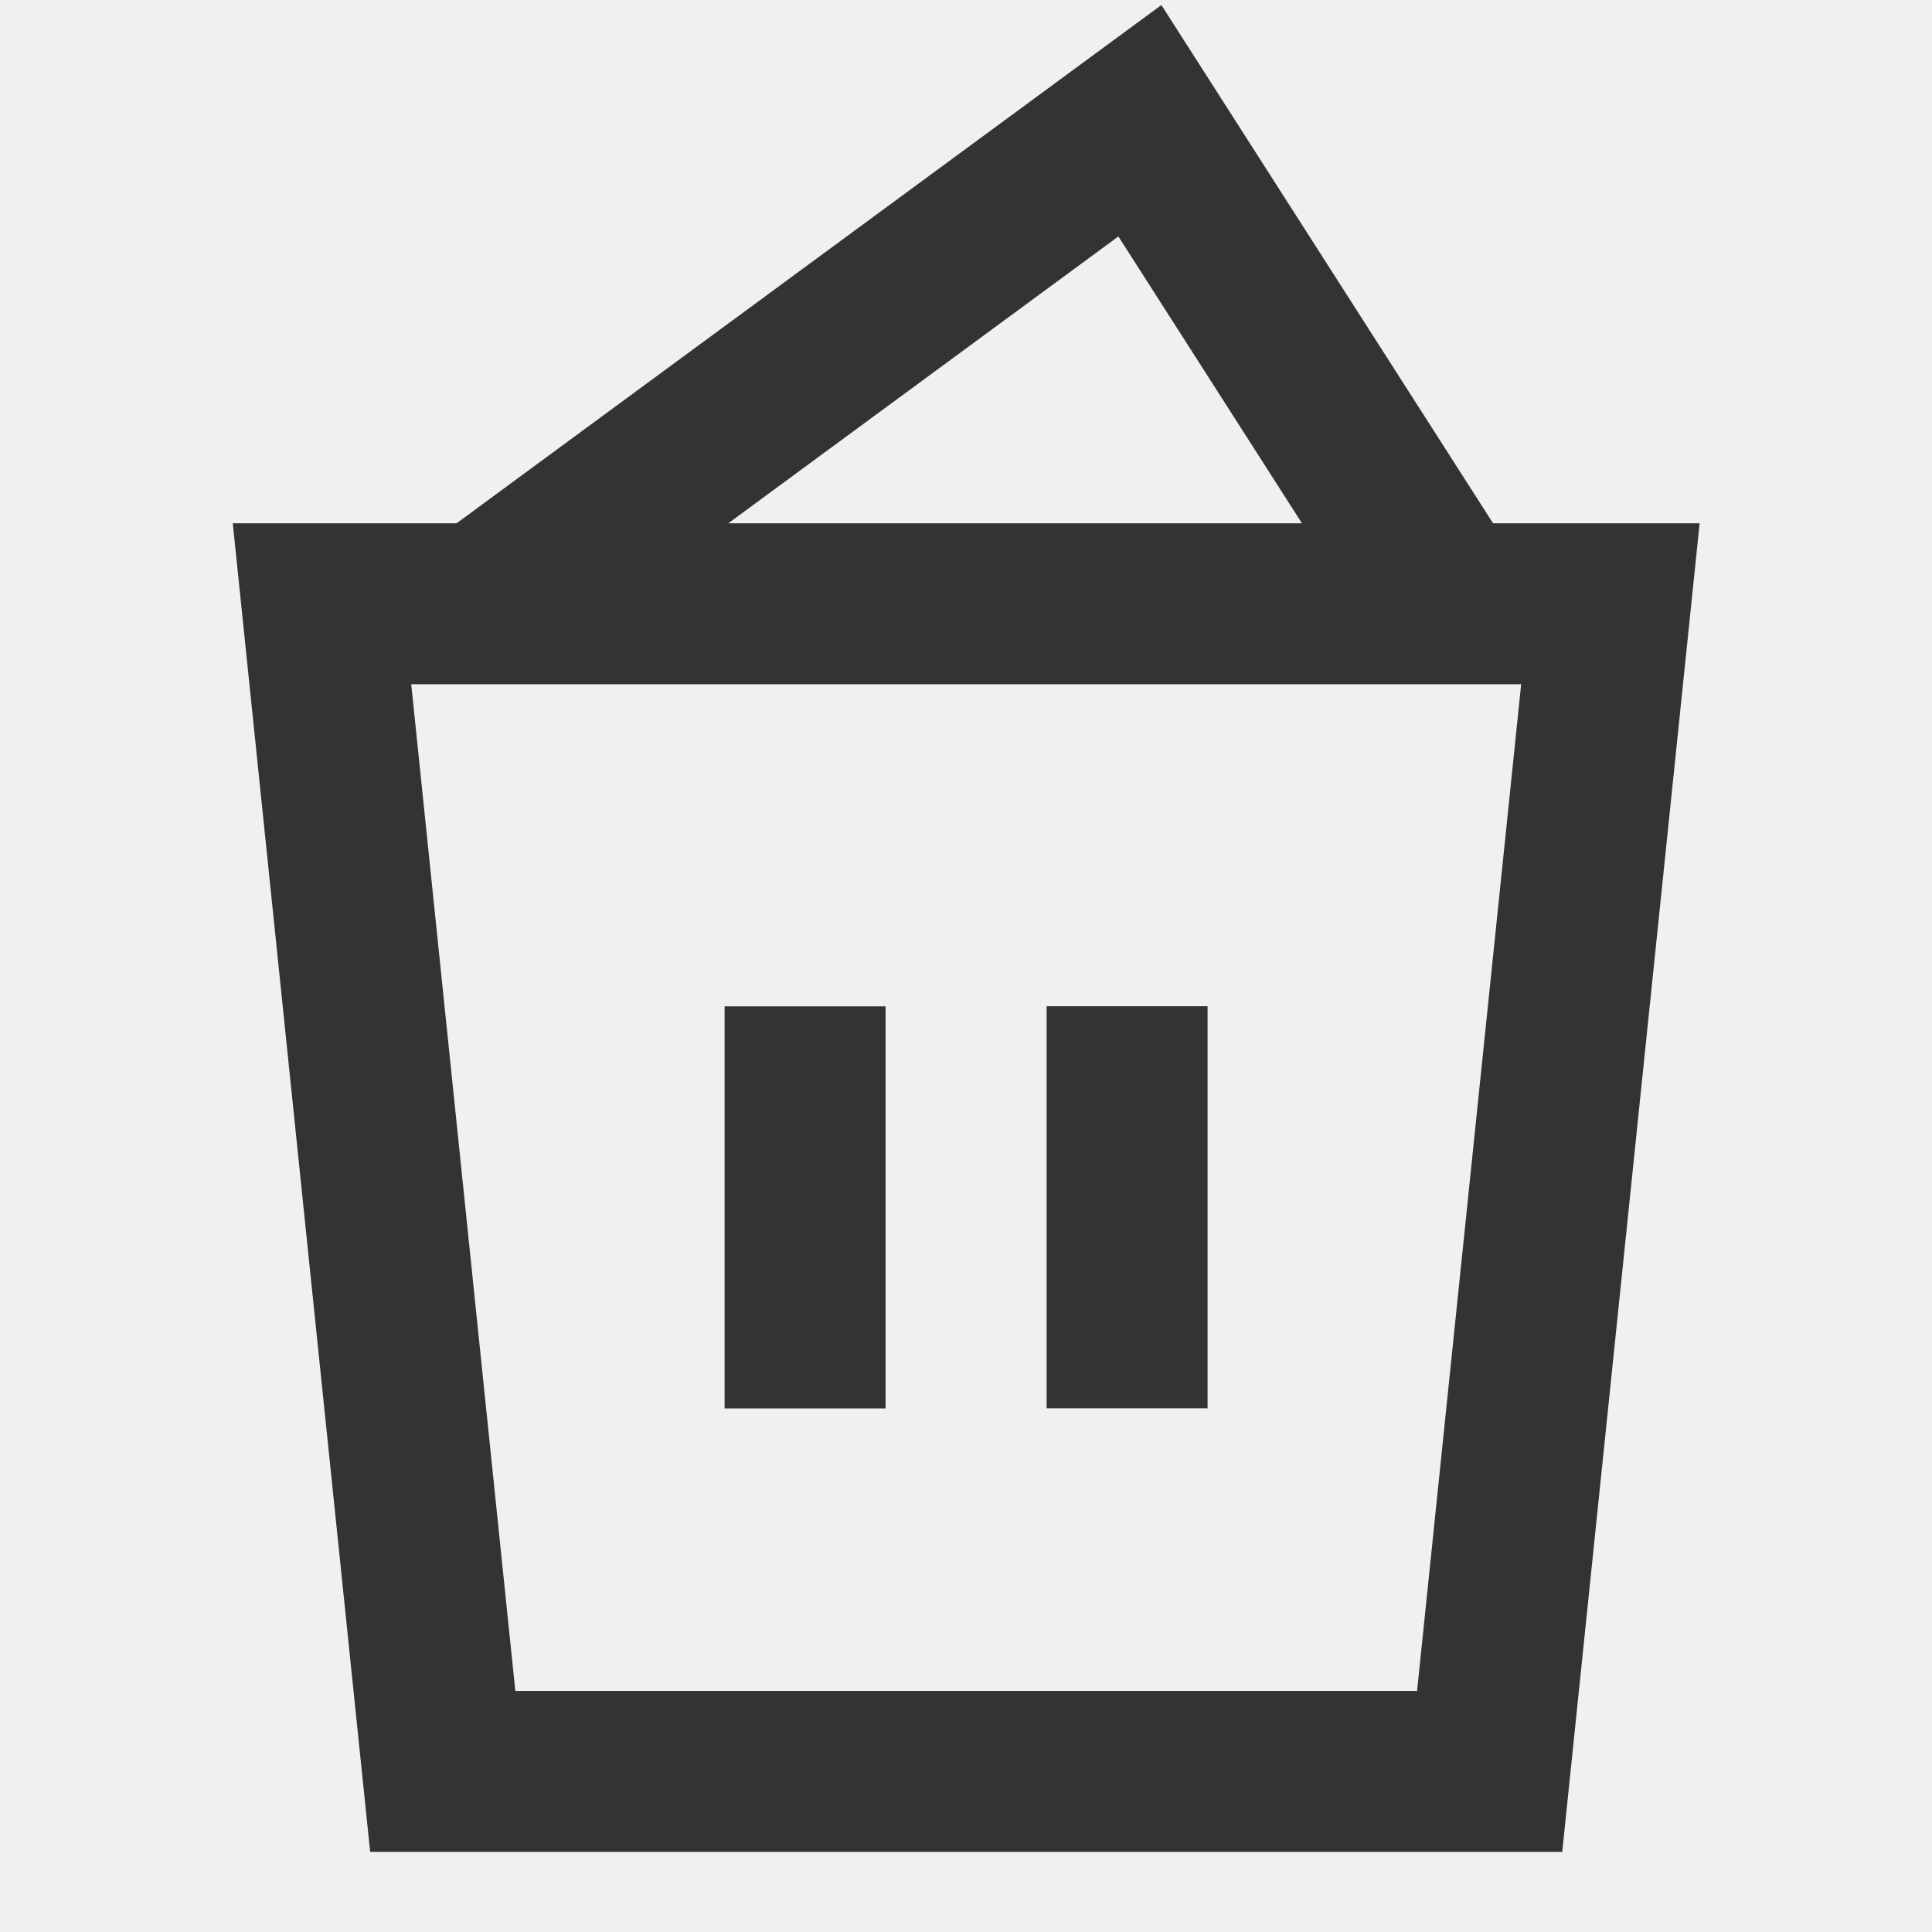
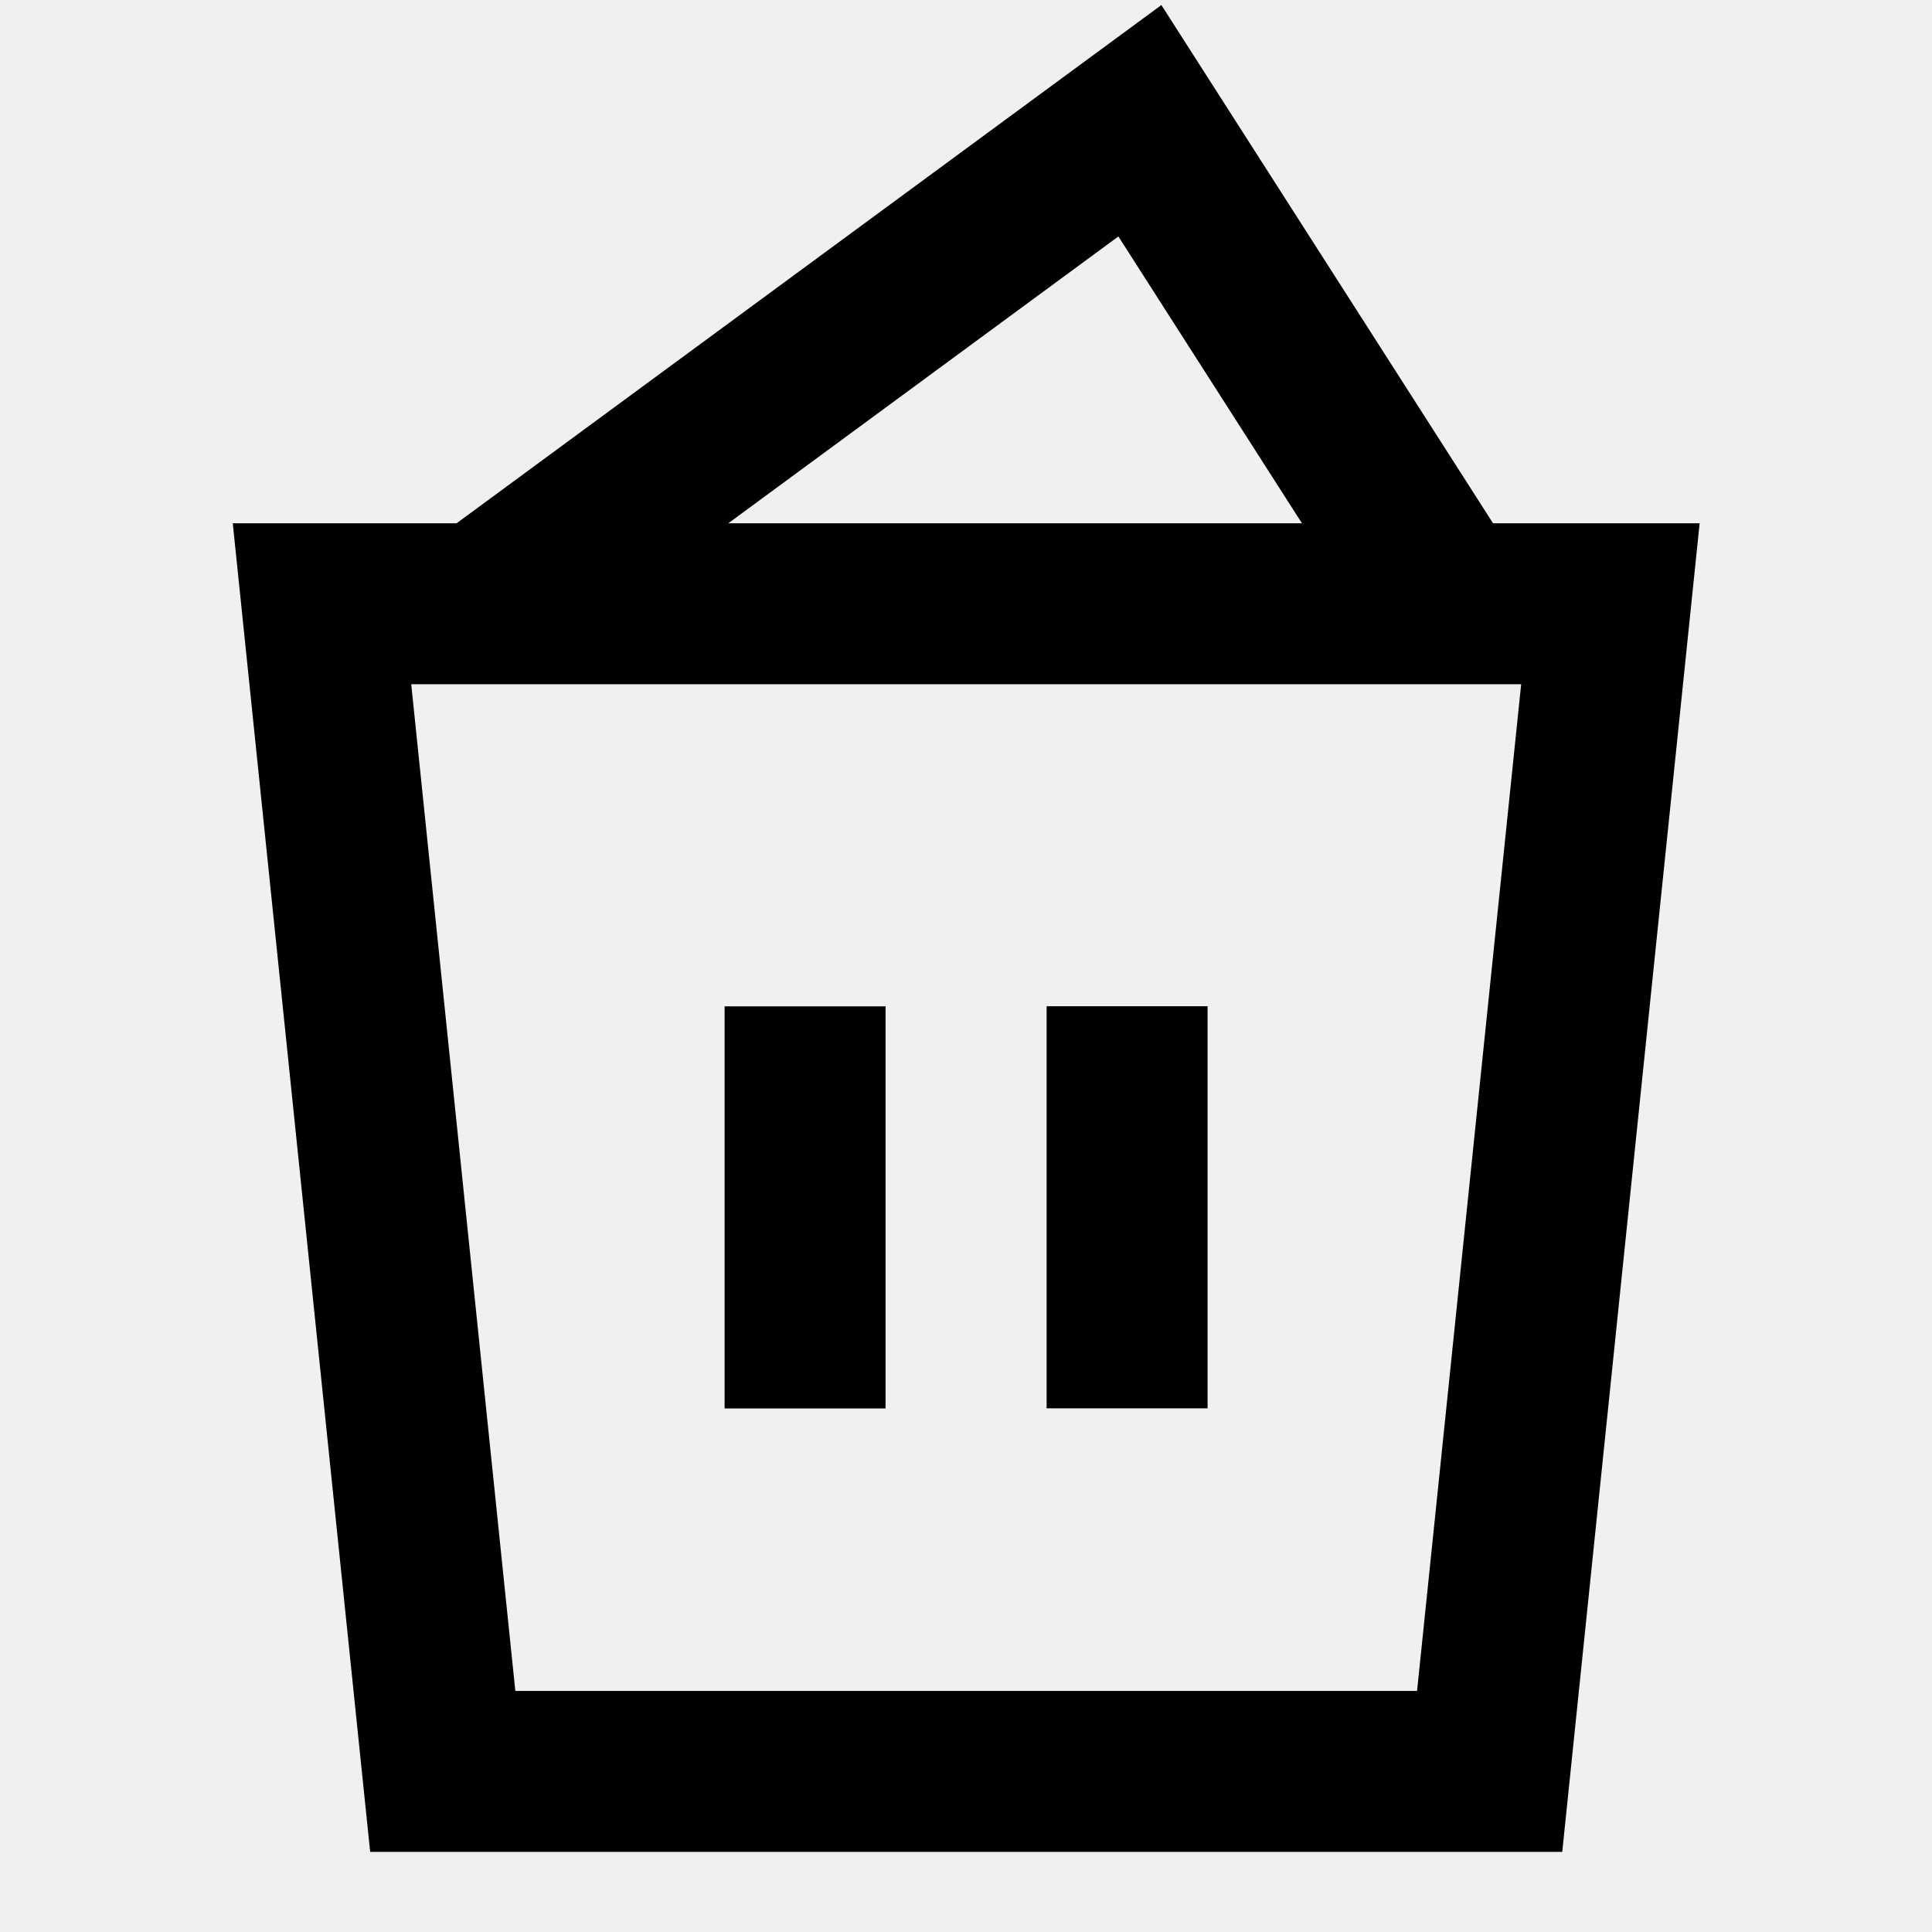
<svg xmlns="http://www.w3.org/2000/svg" xmlns:xlink="http://www.w3.org/1999/xlink" width="16" height="16" fill="none" viewBox="0 0 16 16">
  <defs>
    <rect id="path_0" width="16" height="16" x="0" y="0" />
  </defs>
  <g opacity="1" transform="translate(0 0) rotate(0 8 8)">
    <mask id="bg-mask-0" fill="#fff">
      <use xlink:href="#path_0" />
    </mask>
    <g mask="url(#bg-mask-0)">
-       <path id="路径 1" style="stroke:#333;stroke-width:1.333;stroke-opacity:1;stroke-dasharray:0 0" d="M1,9.67L9.67,9.67L10.67,0L0,0L1,9.67Z" transform="translate(2.666667 5) rotate(0 5.333333 4.833333)" />
-       <path id="路径 2" style="stroke:#333;stroke-width:1.333;stroke-opacity:1;stroke-dasharray:0 0" d="M0,0L0,3.33" transform="translate(6.667333 8.334133) rotate(0 0 1.6667)" />
-       <path id="路径 3" style="stroke:#333;stroke-width:1.333;stroke-opacity:1;stroke-dasharray:0 0" d="M0,0L0,3.33" transform="translate(9.334133 8.333167) rotate(0 0 1.666283)" />
-       <path id="路径 4" style="stroke:#333;stroke-width:1.333;stroke-opacity:1;stroke-dasharray:0 0" d="M0,4L5.44,0L8,4" transform="translate(4 1) rotate(0 4 2)" />
+       <path id="路径 1" style="stroke:currentColor;stroke-width:1.333;stroke-opacity:1;stroke-dasharray:0 0" d="M1,9.67L9.67,9.67L10.67,0L0,0L1,9.67Z" transform="translate(2.666667 5) rotate(0 5.333333 4.833333)" />
+       <path id="路径 2" style="stroke:currentColor;stroke-width:1.333;stroke-opacity:1;stroke-dasharray:0 0" d="M0,0L0,3.33" transform="translate(6.667333 8.334133) rotate(0 0 1.6667)" />
+       <path id="路径 3" style="stroke:currentColor;stroke-width:1.333;stroke-opacity:1;stroke-dasharray:0 0" d="M0,0L0,3.33" transform="translate(9.334133 8.333167) rotate(0 0 1.666283)" />
+       <path id="路径 4" style="stroke:currentColor;stroke-width:1.333;stroke-opacity:1;stroke-dasharray:0 0" d="M0,4L5.44,0L8,4" transform="translate(4 1) rotate(0 4 2)" />
    </g>
  </g>
</svg>
